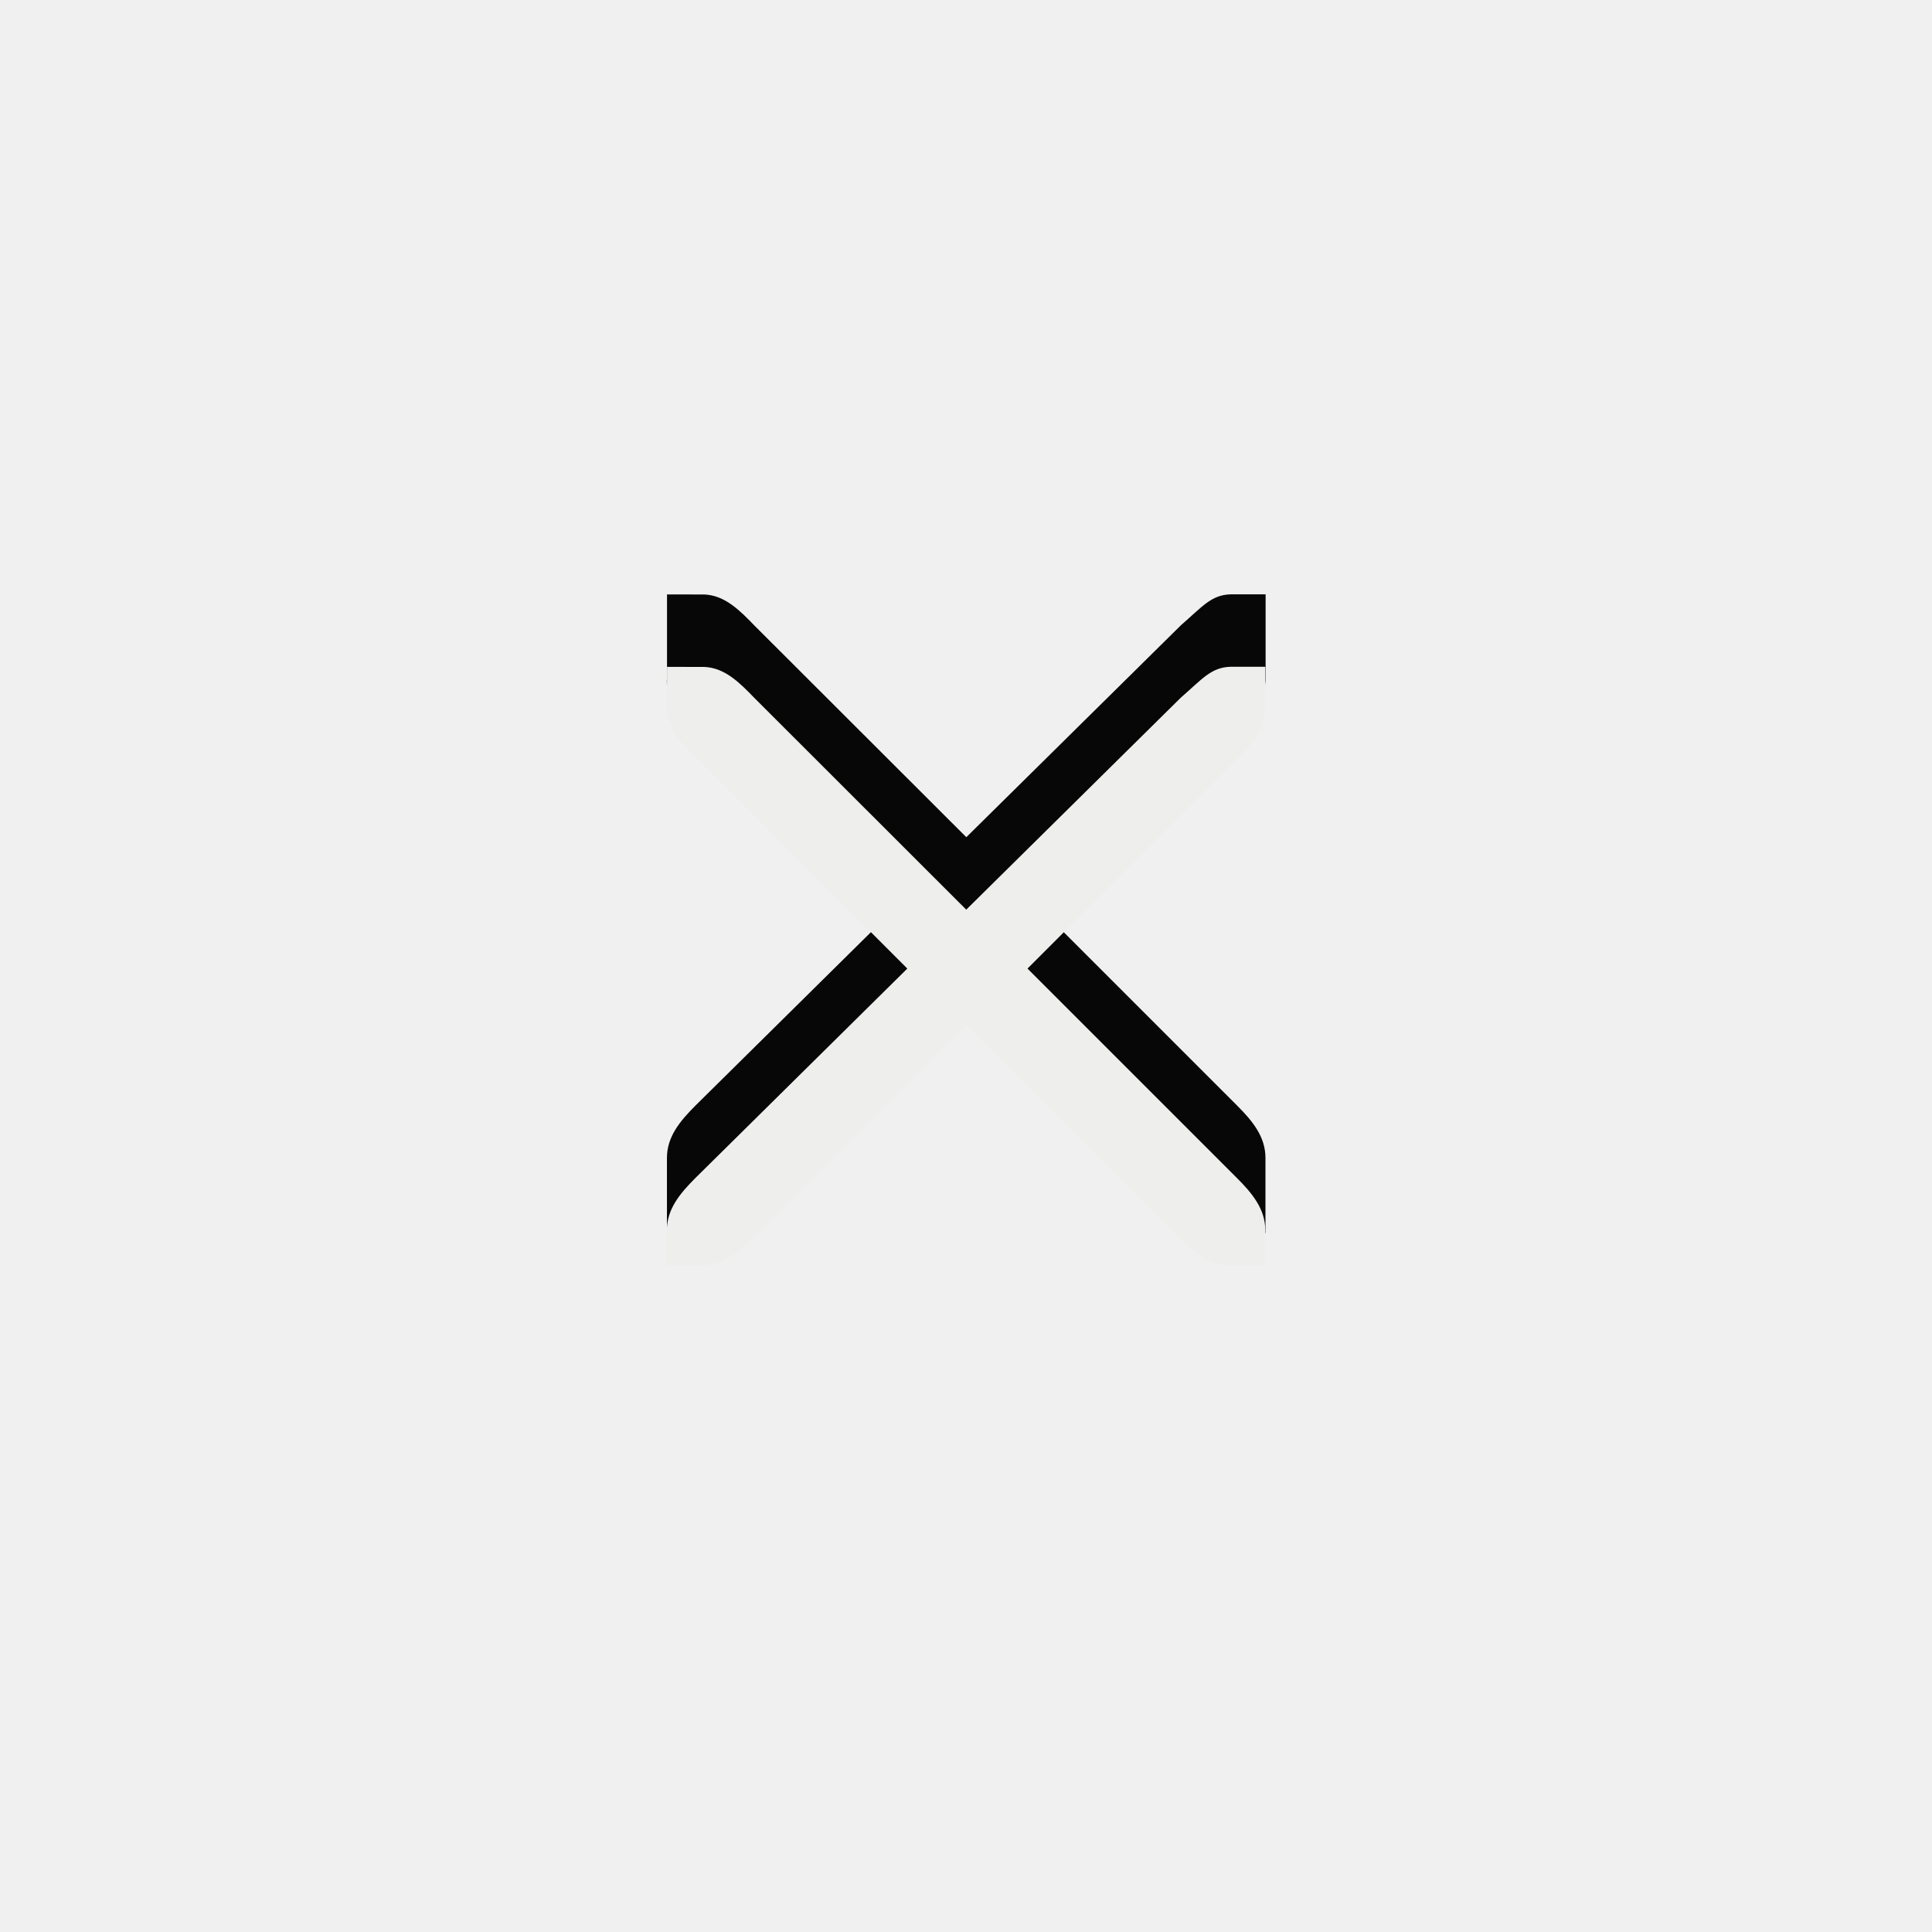
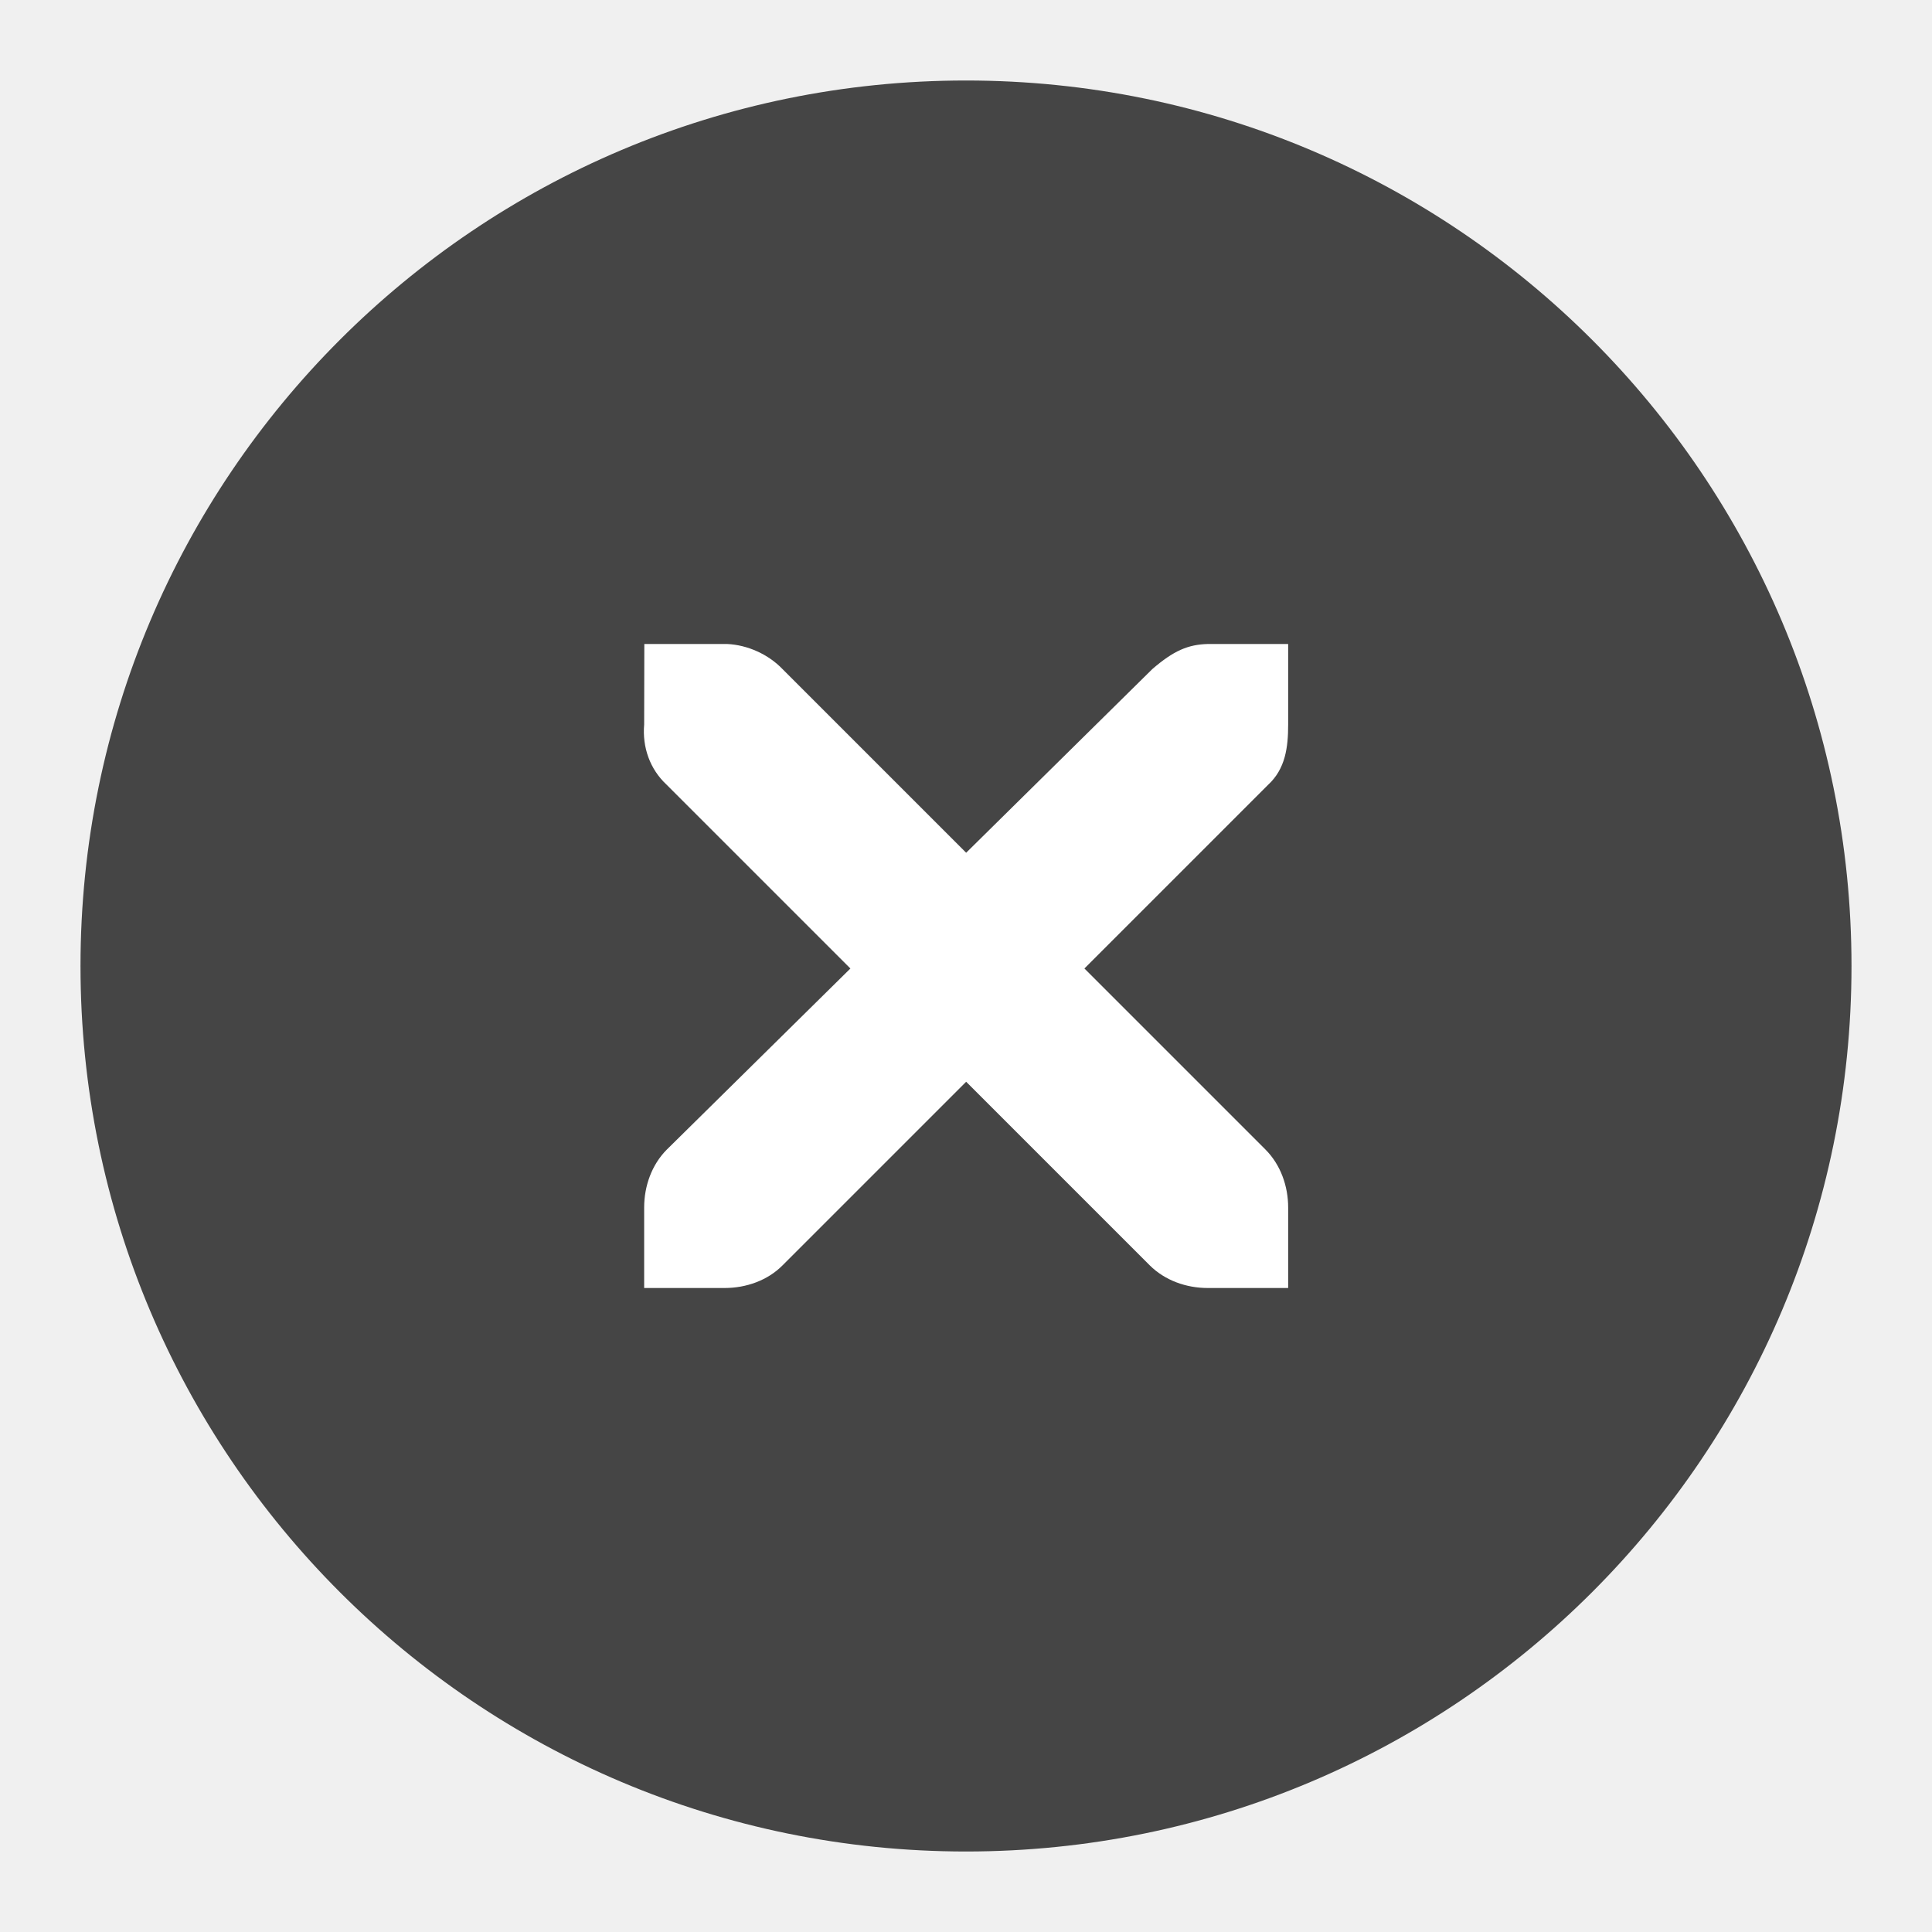
- <svg xmlns="http://www.w3.org/2000/svg" width="24" height="24">
-   <path d="M8.286 7.384l.465.001c.255.011.44.199.618.383l2.635 2.632 2.666-2.633c.266-.231.376-.377.617-.384l.435 0.0 0 1.035c0 .286-.105-.121-.321.079l-2.635 2.635 2.603 2.603c.188.188.351.384.351.649l0.0.934-.434 0c-.265 0-.459-.664-.648-.853l-2.635-2.634-2.635 2.634c-.193.185-.381.857-.649.853l-.434.001 0-.935c0-.265.164-.459.352-.648l2.635-2.604L8.639 8.498c-.205-.193-.38.202-.353-.079z" fill="#070707" />
-   <path d="M8.286 8.284l.465.001c.255.011.44.199.618.383l2.634 2.632 2.665-2.633c.266-.231.376-.377.617-.384l.434 0.0 0.0.435c0 .286-.105.479-.321.679l-2.634 2.635 2.603 2.603c.188.188.351.384.351.649l0.0.434-.434 0c-.265 0-.459-.164-.648-.352l-2.634-2.634-2.635 2.634c-.193.185-.381.357-.649.352l-.434.001 0-.435c0-.265.164-.459.352-.648l2.635-2.604-2.633-2.634c-.205-.193-.38-.399-.353-.679z" fill="#eeeeec" />
+ <svg xmlns="http://www.w3.org/2000/svg" height="24" width="24">
+   <circle cx="12" cy="12" fill="#454545" r="11" />
+   <path d="m8.004 8h1.0.03c.254.012.512.129.687.312l2.281 2.281 2.312-2.281c.266-.23.445-.305.688-.312h1v1c0 .285-.034.551-.25.75l-2.281 2.281 2.25 2.25c.187.188.281.453.281.719v1h-1c-.266 0-.531-.094-.719-.281l-2.281-2.281-2.281 2.281c-.187.188-.453.281-.719.281h-1v-1c0-.266.094-.531.281-.719l2.281-2.25-2.281-2.281c-.211-.195-.305-.469-.281-.75zm0 0" fill="#fff" />
</svg>
